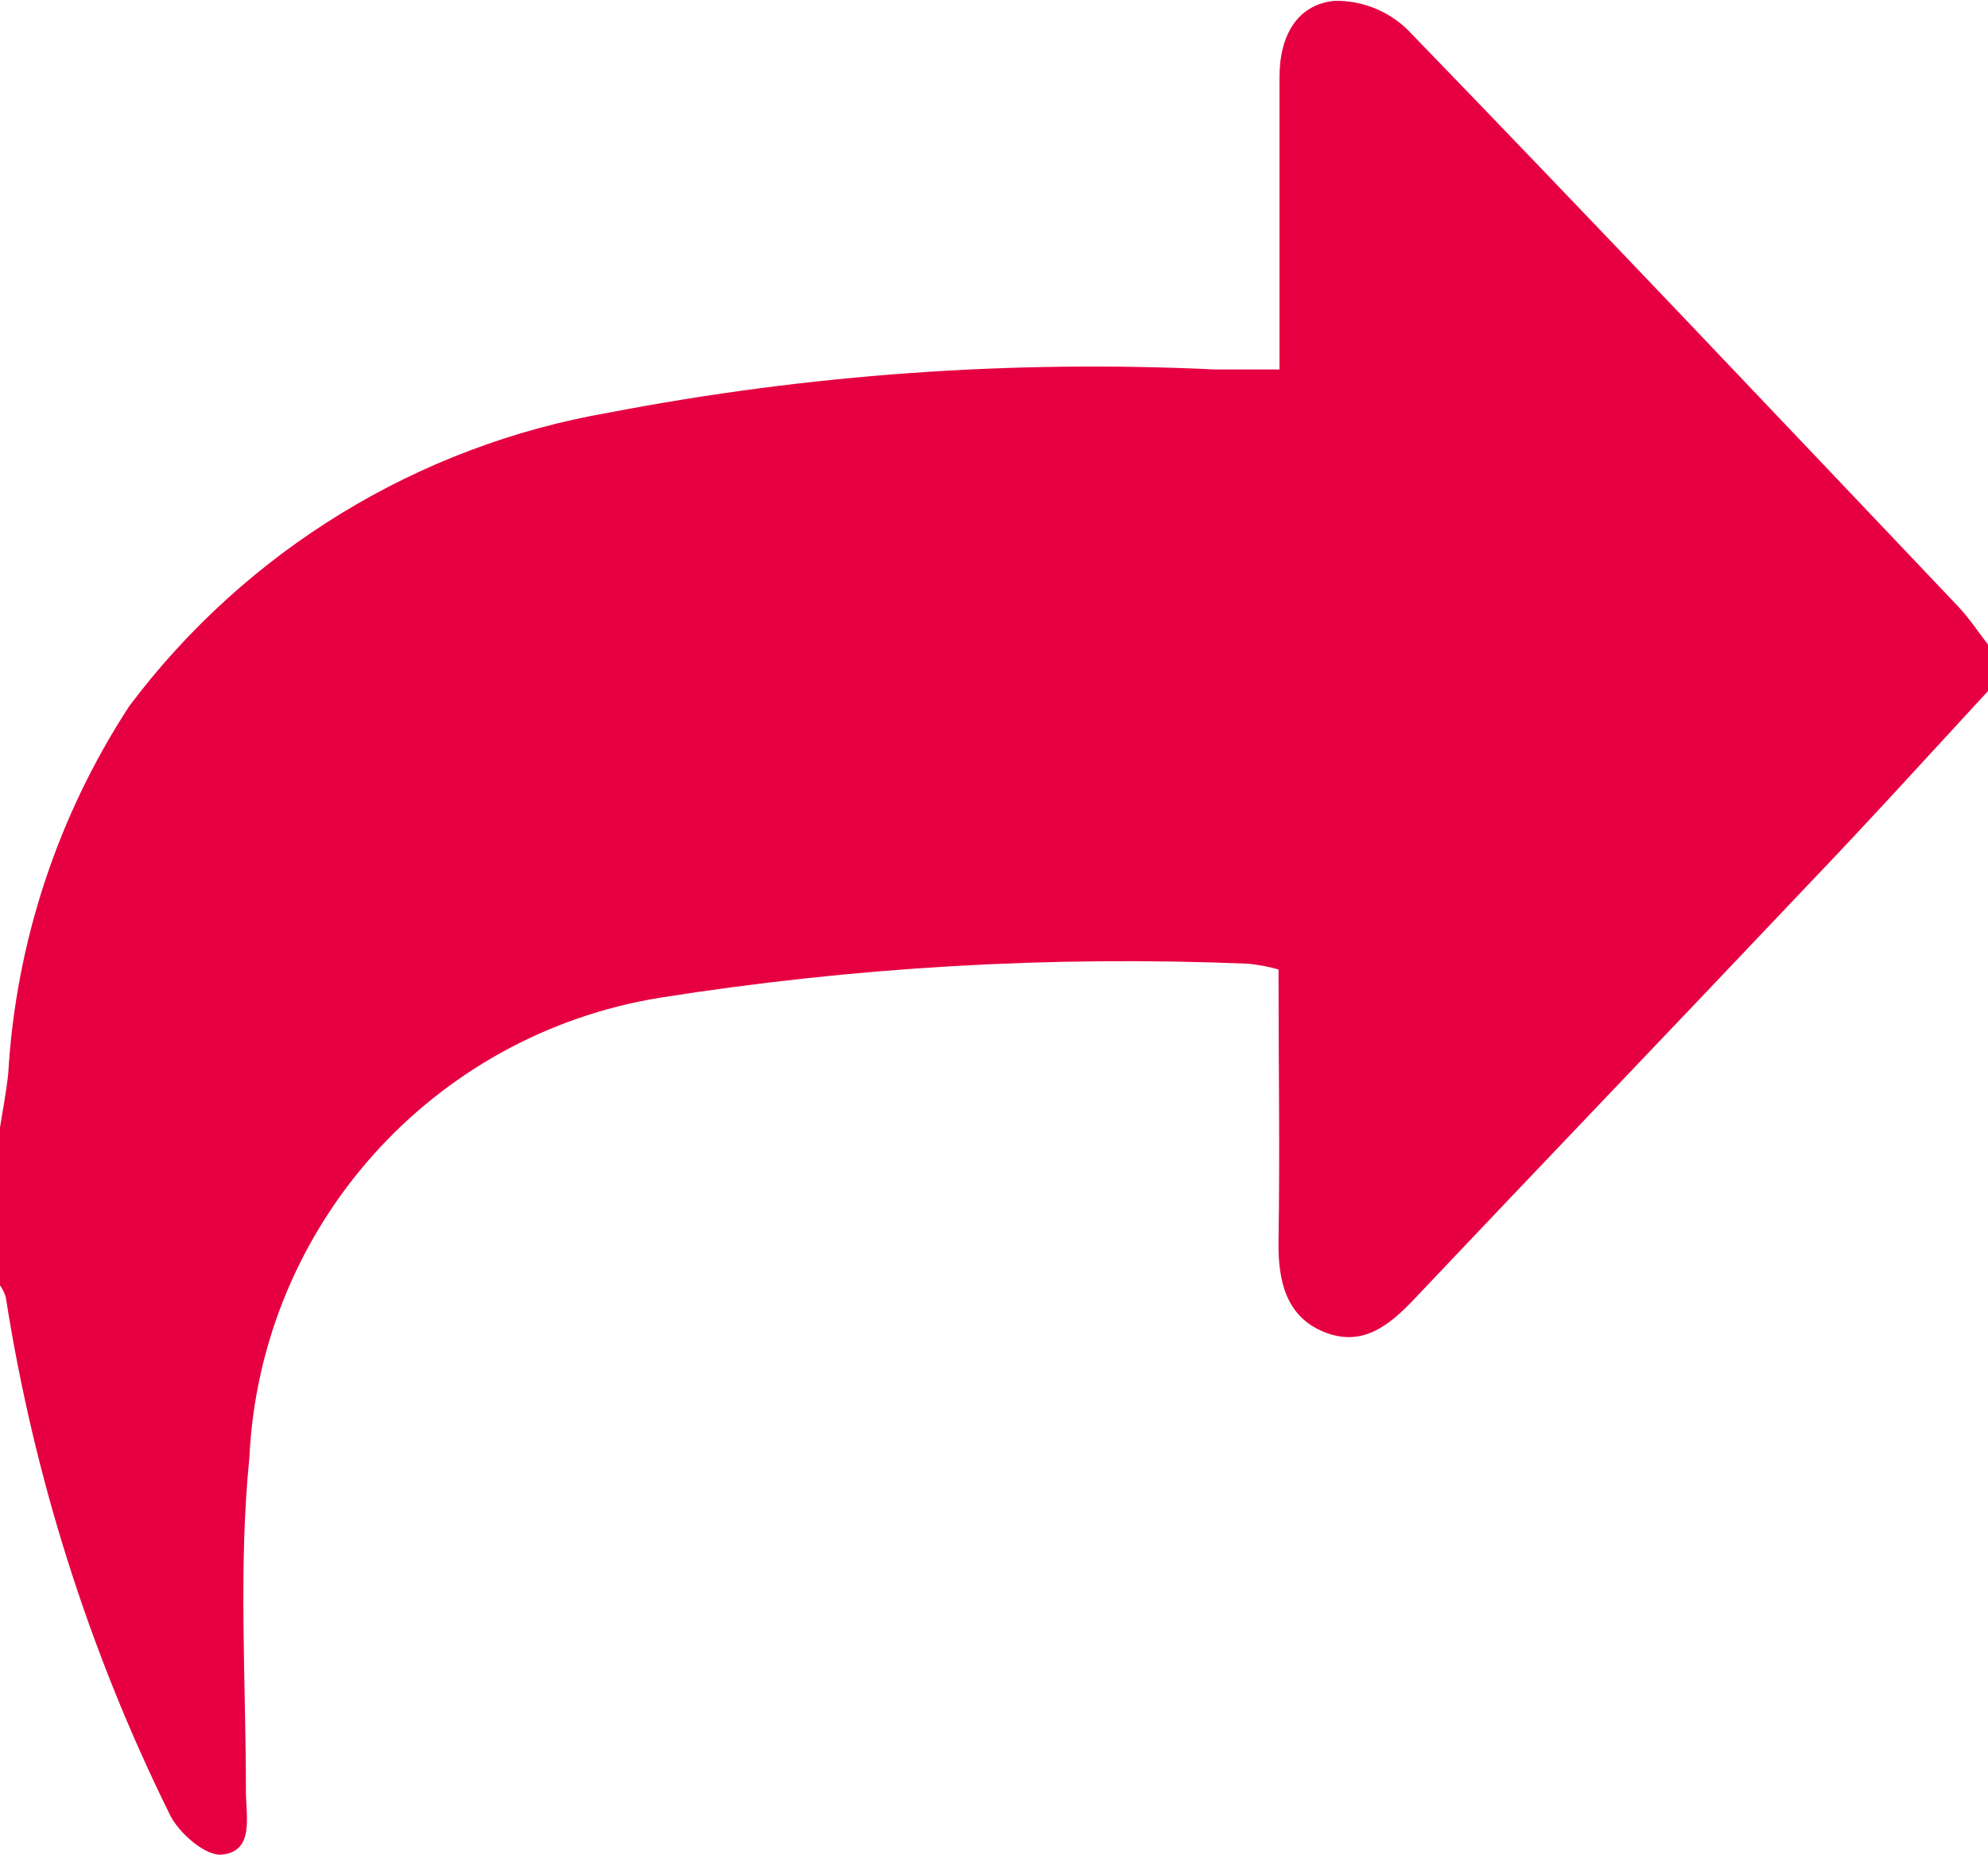
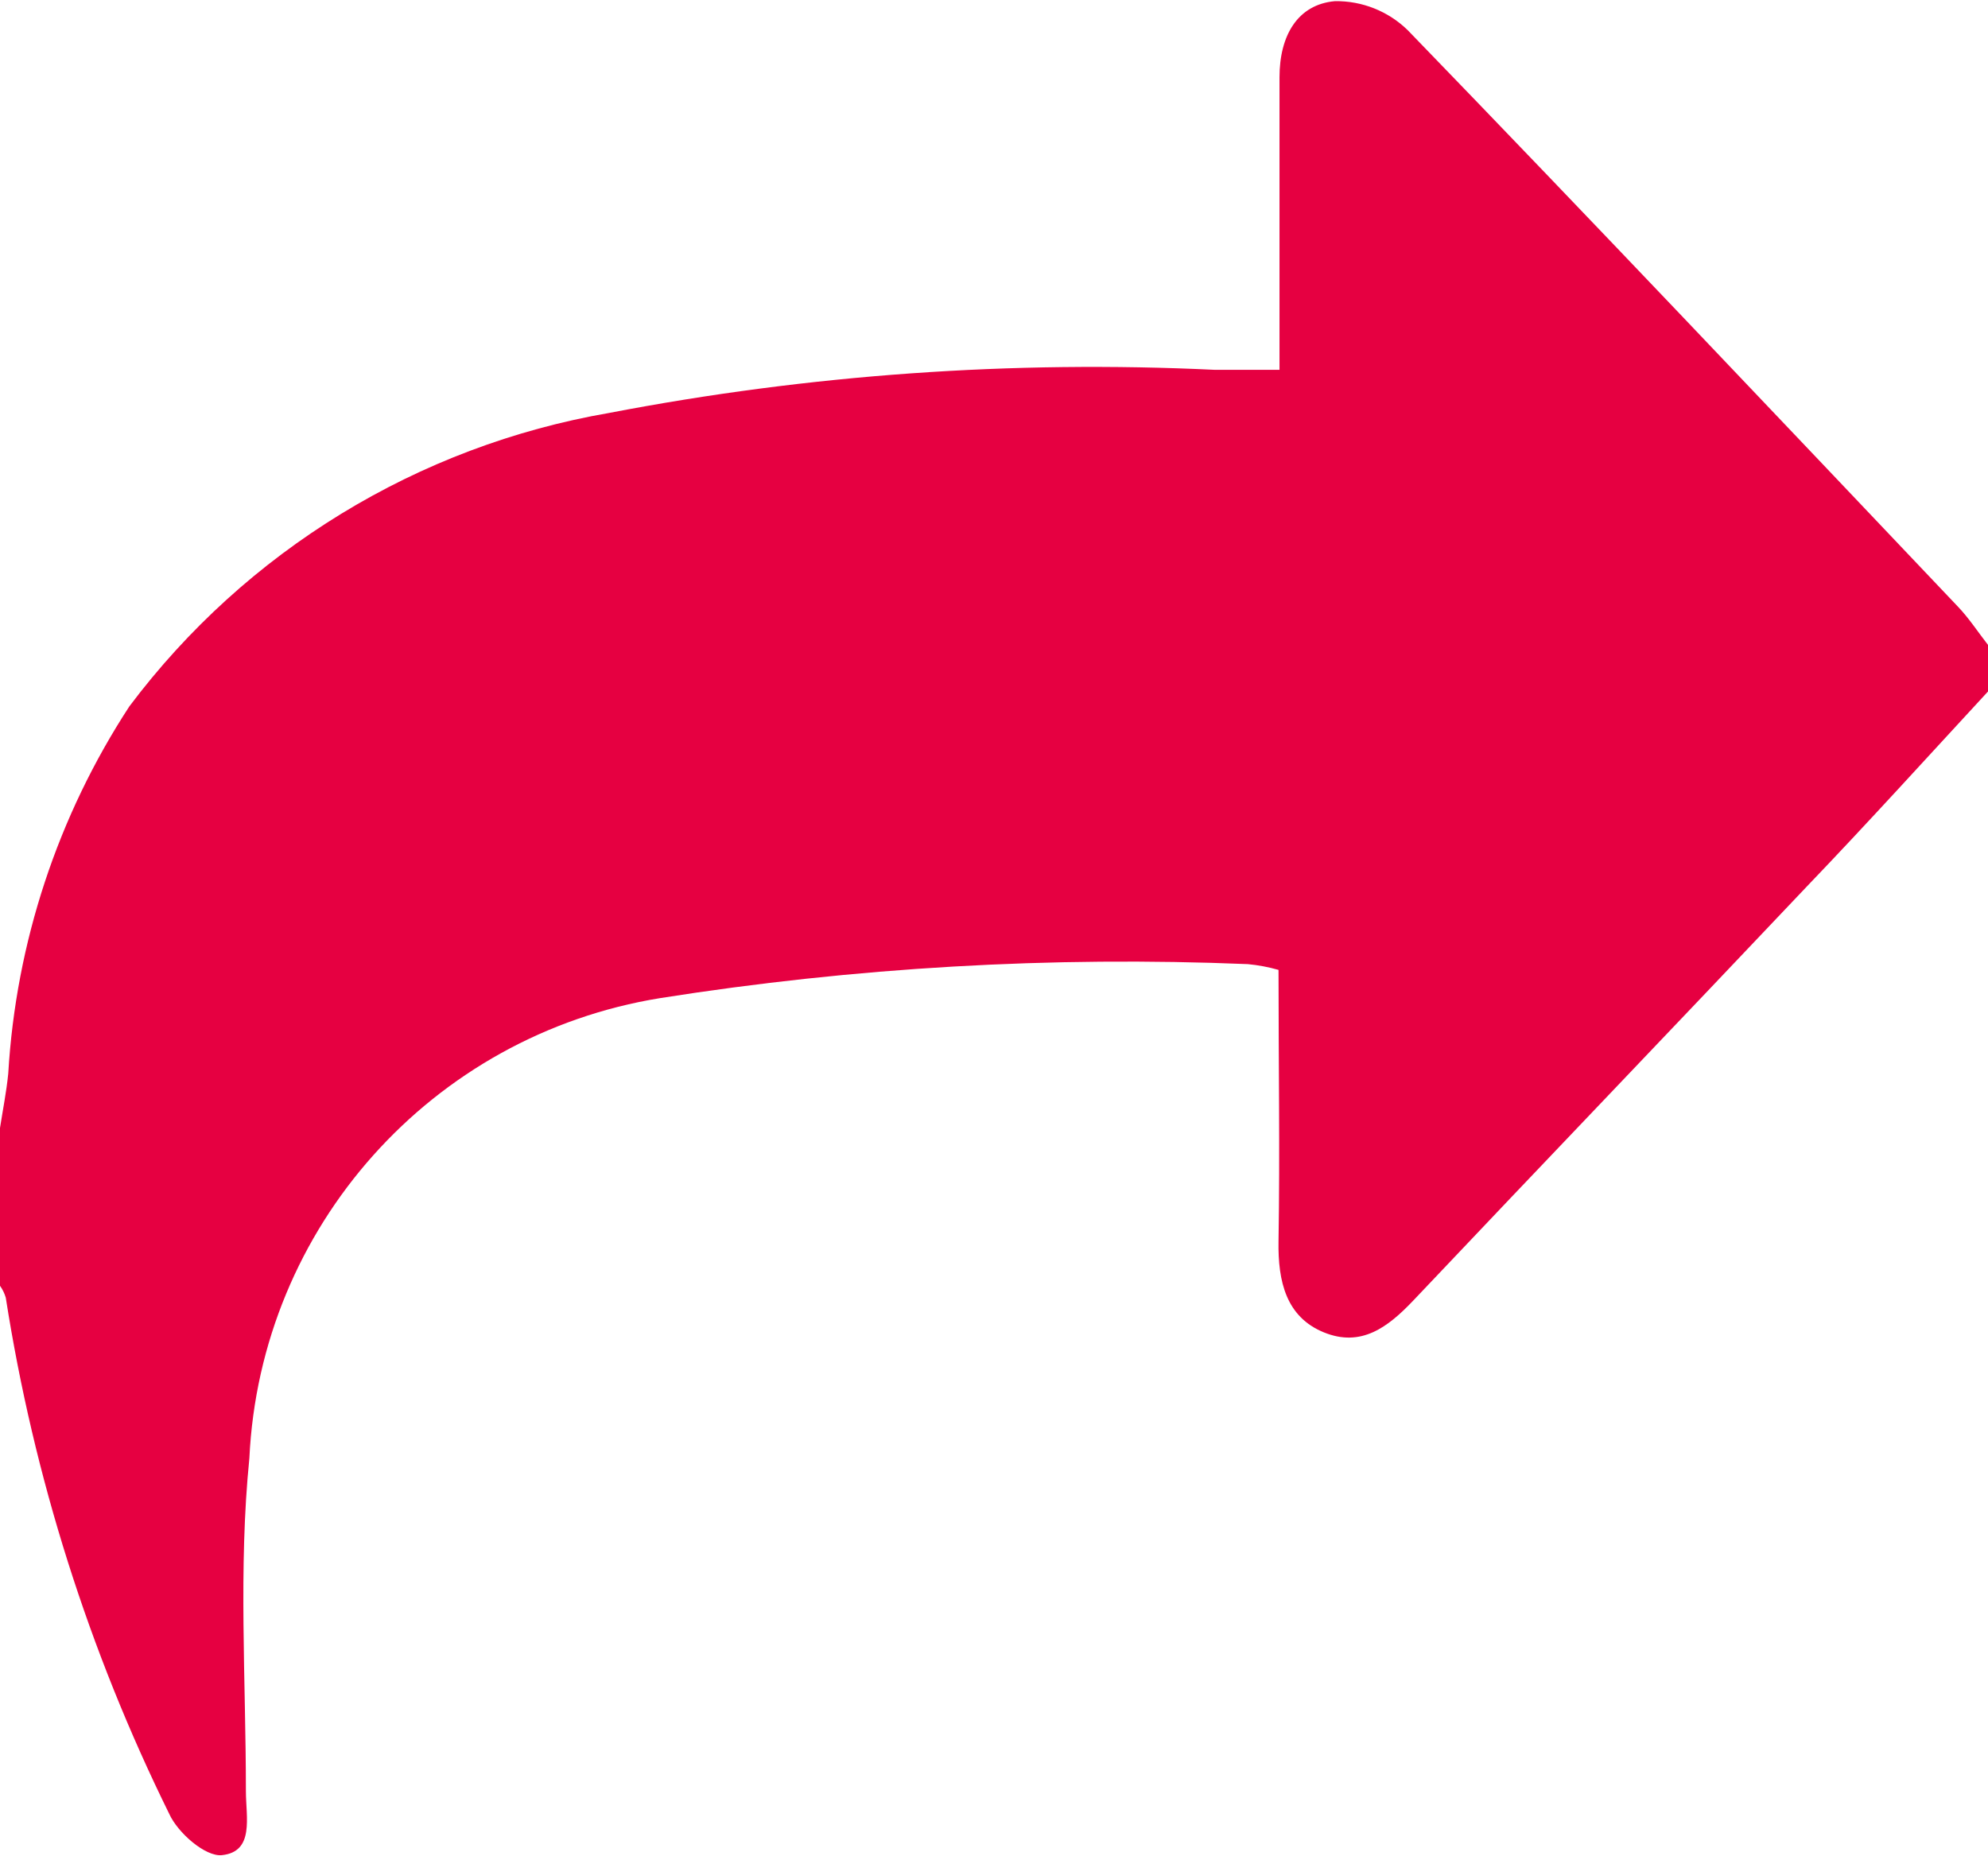
- <svg xmlns="http://www.w3.org/2000/svg" id="Group_6872" data-name="Group 6872" width="12.046" height="11.239" viewBox="0 0 12.046 11.239">
+ <svg xmlns="http://www.w3.org/2000/svg" id="Group_6872" data-name="Group 6872" width="15" height="14" viewBox="0 0 12.046 11.239">
  <defs>
    <clipPath id="clip-path">
-       <rect id="Rectangle_5535" data-name="Rectangle 5535" width="12.046" height="11.239" fill="#e60041" />
+       <rect id="Rectangle_5535" data-name="Rectangle 5535" width="15" height="14" fill="#e60041" />
    </clipPath>
  </defs>
  <g id="Group_6312" data-name="Group 6312" clip-path="url(#clip-path)">
    <path id="Path_36041" data-name="Path 36041" d="M12.046,4.188c-.365.395-.726.794-1.1,1.184-.792.837-1.59,1.669-2.382,2.506-.154.162-.316.286-.543.193s-.278-.307-.274-.551c.009-.543,0-1.086,0-1.645a1.028,1.028,0,0,0-.186-.035A18.045,18.045,0,0,0,4,6.046,2.967,2.967,0,0,0,1.511,8.834c-.067.666-.021,1.344-.021,2.017,0,.158.053.367-.145.388-.1.011-.268-.135-.32-.251a10.863,10.863,0,0,1-.99-3.127A.241.241,0,0,0,0,7.789V6.833c.017-.11.039-.219.05-.33A4.559,4.559,0,0,1,.784,4.278,4.62,4.62,0,0,1,3.692,2.5a15.527,15.527,0,0,1,3.67-.261h.391c0-.616,0-1.195,0-1.773,0-.253.11-.441.336-.461A.619.619,0,0,1,8.53.181c1.119,1.156,2.225,2.325,3.333,3.492.068.071.123.156.184.234Z" transform="translate(0 0)" fill="#e60041" />
  </g>
</svg>
